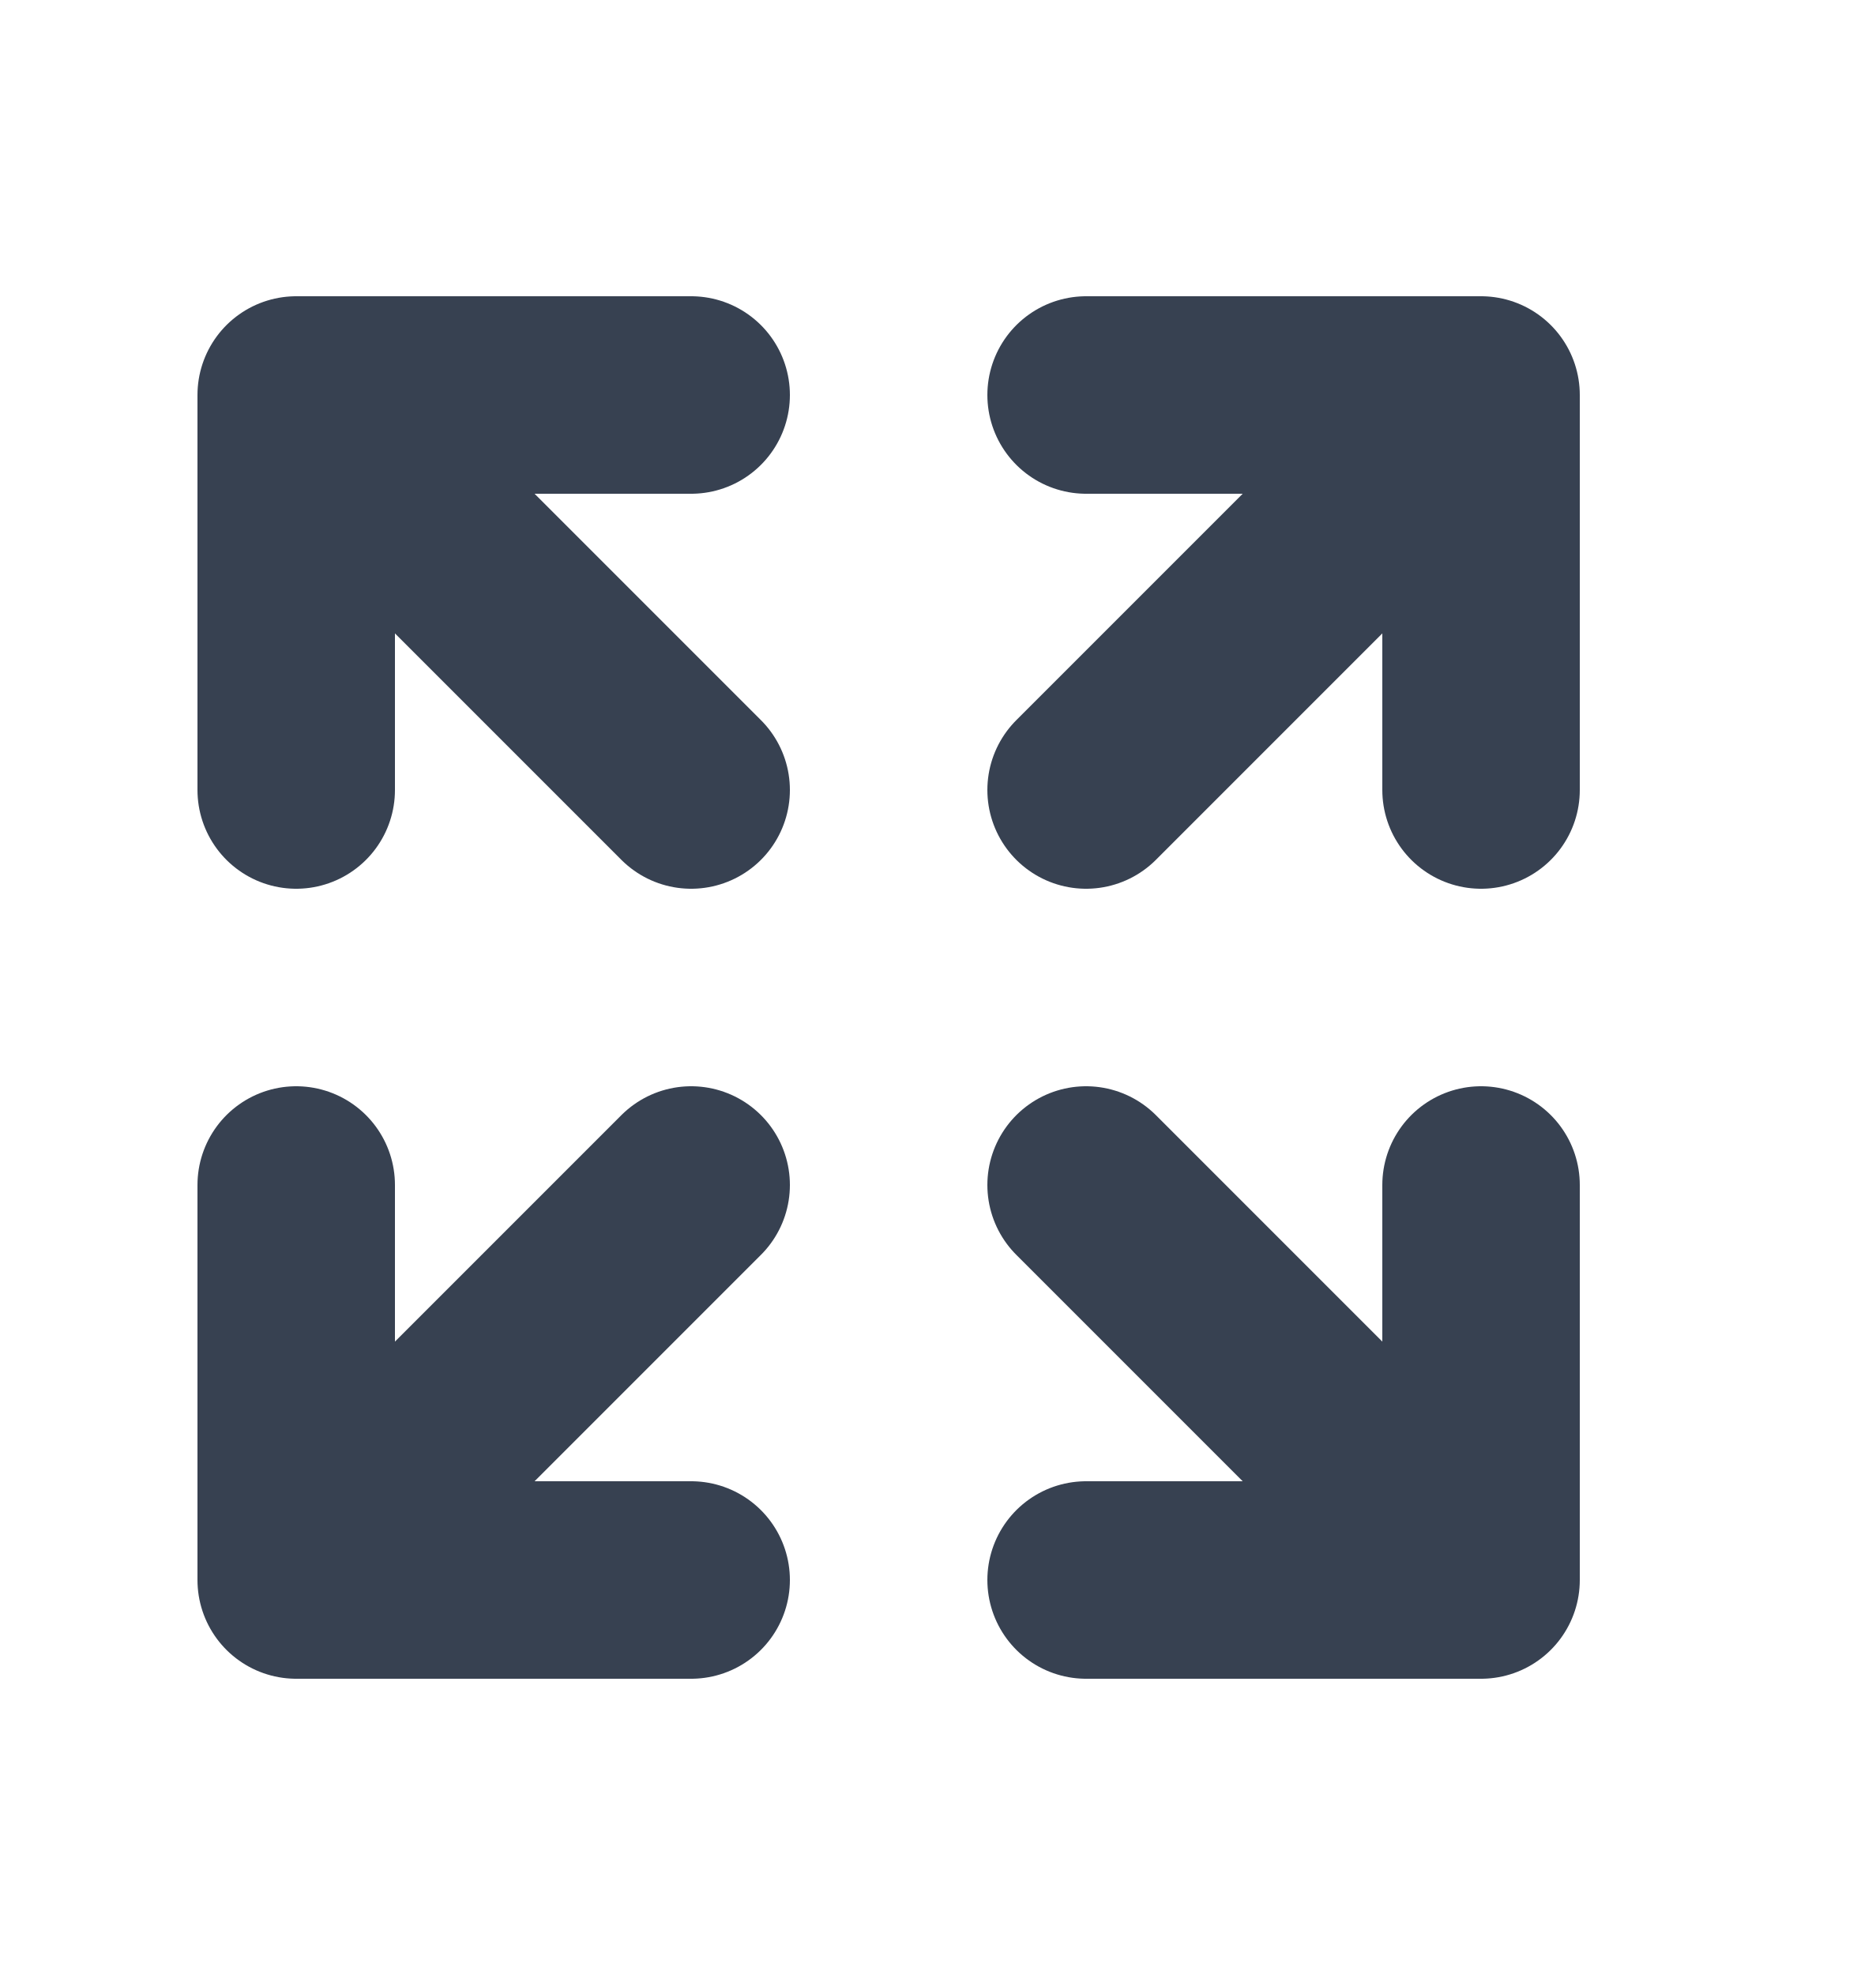
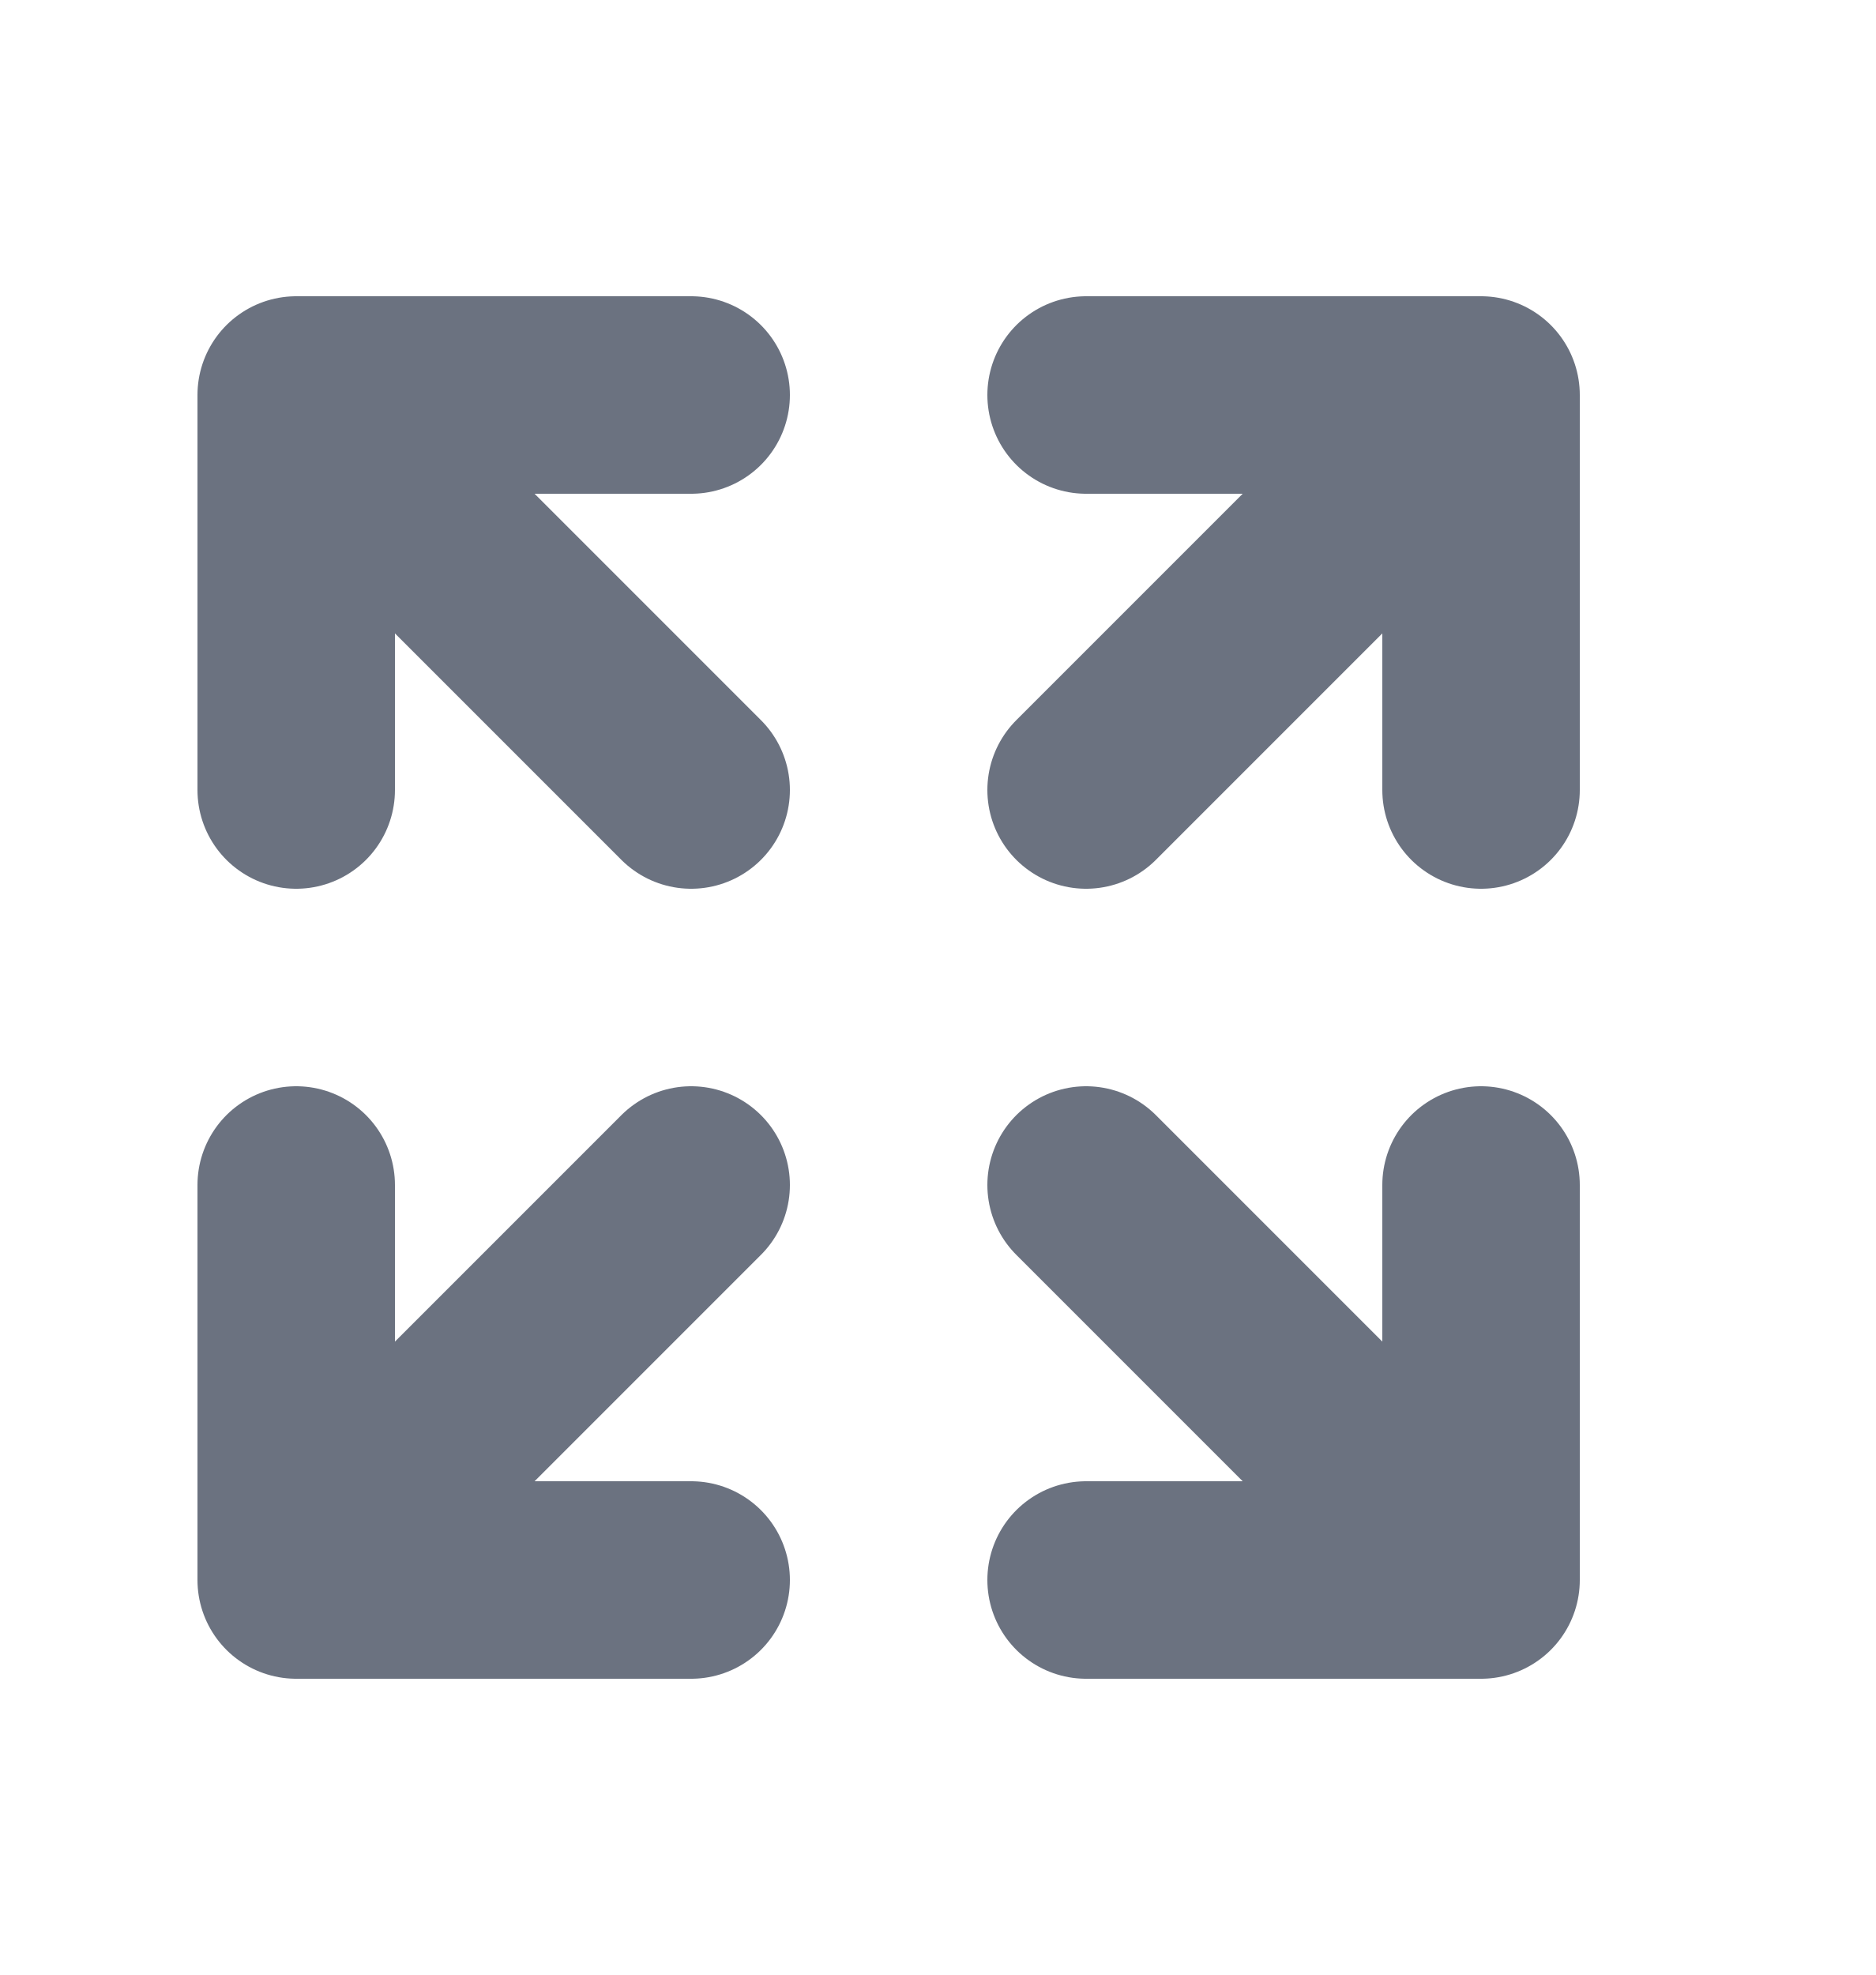
<svg xmlns="http://www.w3.org/2000/svg" width="19" height="20" viewBox="0 0 19 20" fill="none">
-   <path d="M3 8V4M3 4H7M3 4L7 8M15 8V4M15 4H11M15 4L11 8M3 12V16M3 16H7M3 16L7 12M15 16L11 12M15 16V12M15 16H11" stroke="#374151" stroke-width="2" stroke-linecap="round" stroke-linejoin="round" />
+   <path d="M3 8V4M3 4H7M3 4L7 8M15 8V4M15 4H11M15 4L11 8M3 12V16M3 16H7M3 16L7 12M15 16L11 12M15 16V12M15 16H11" stroke="#6b7280" stroke-width="2" stroke-linecap="round" stroke-linejoin="round" />
</svg>
